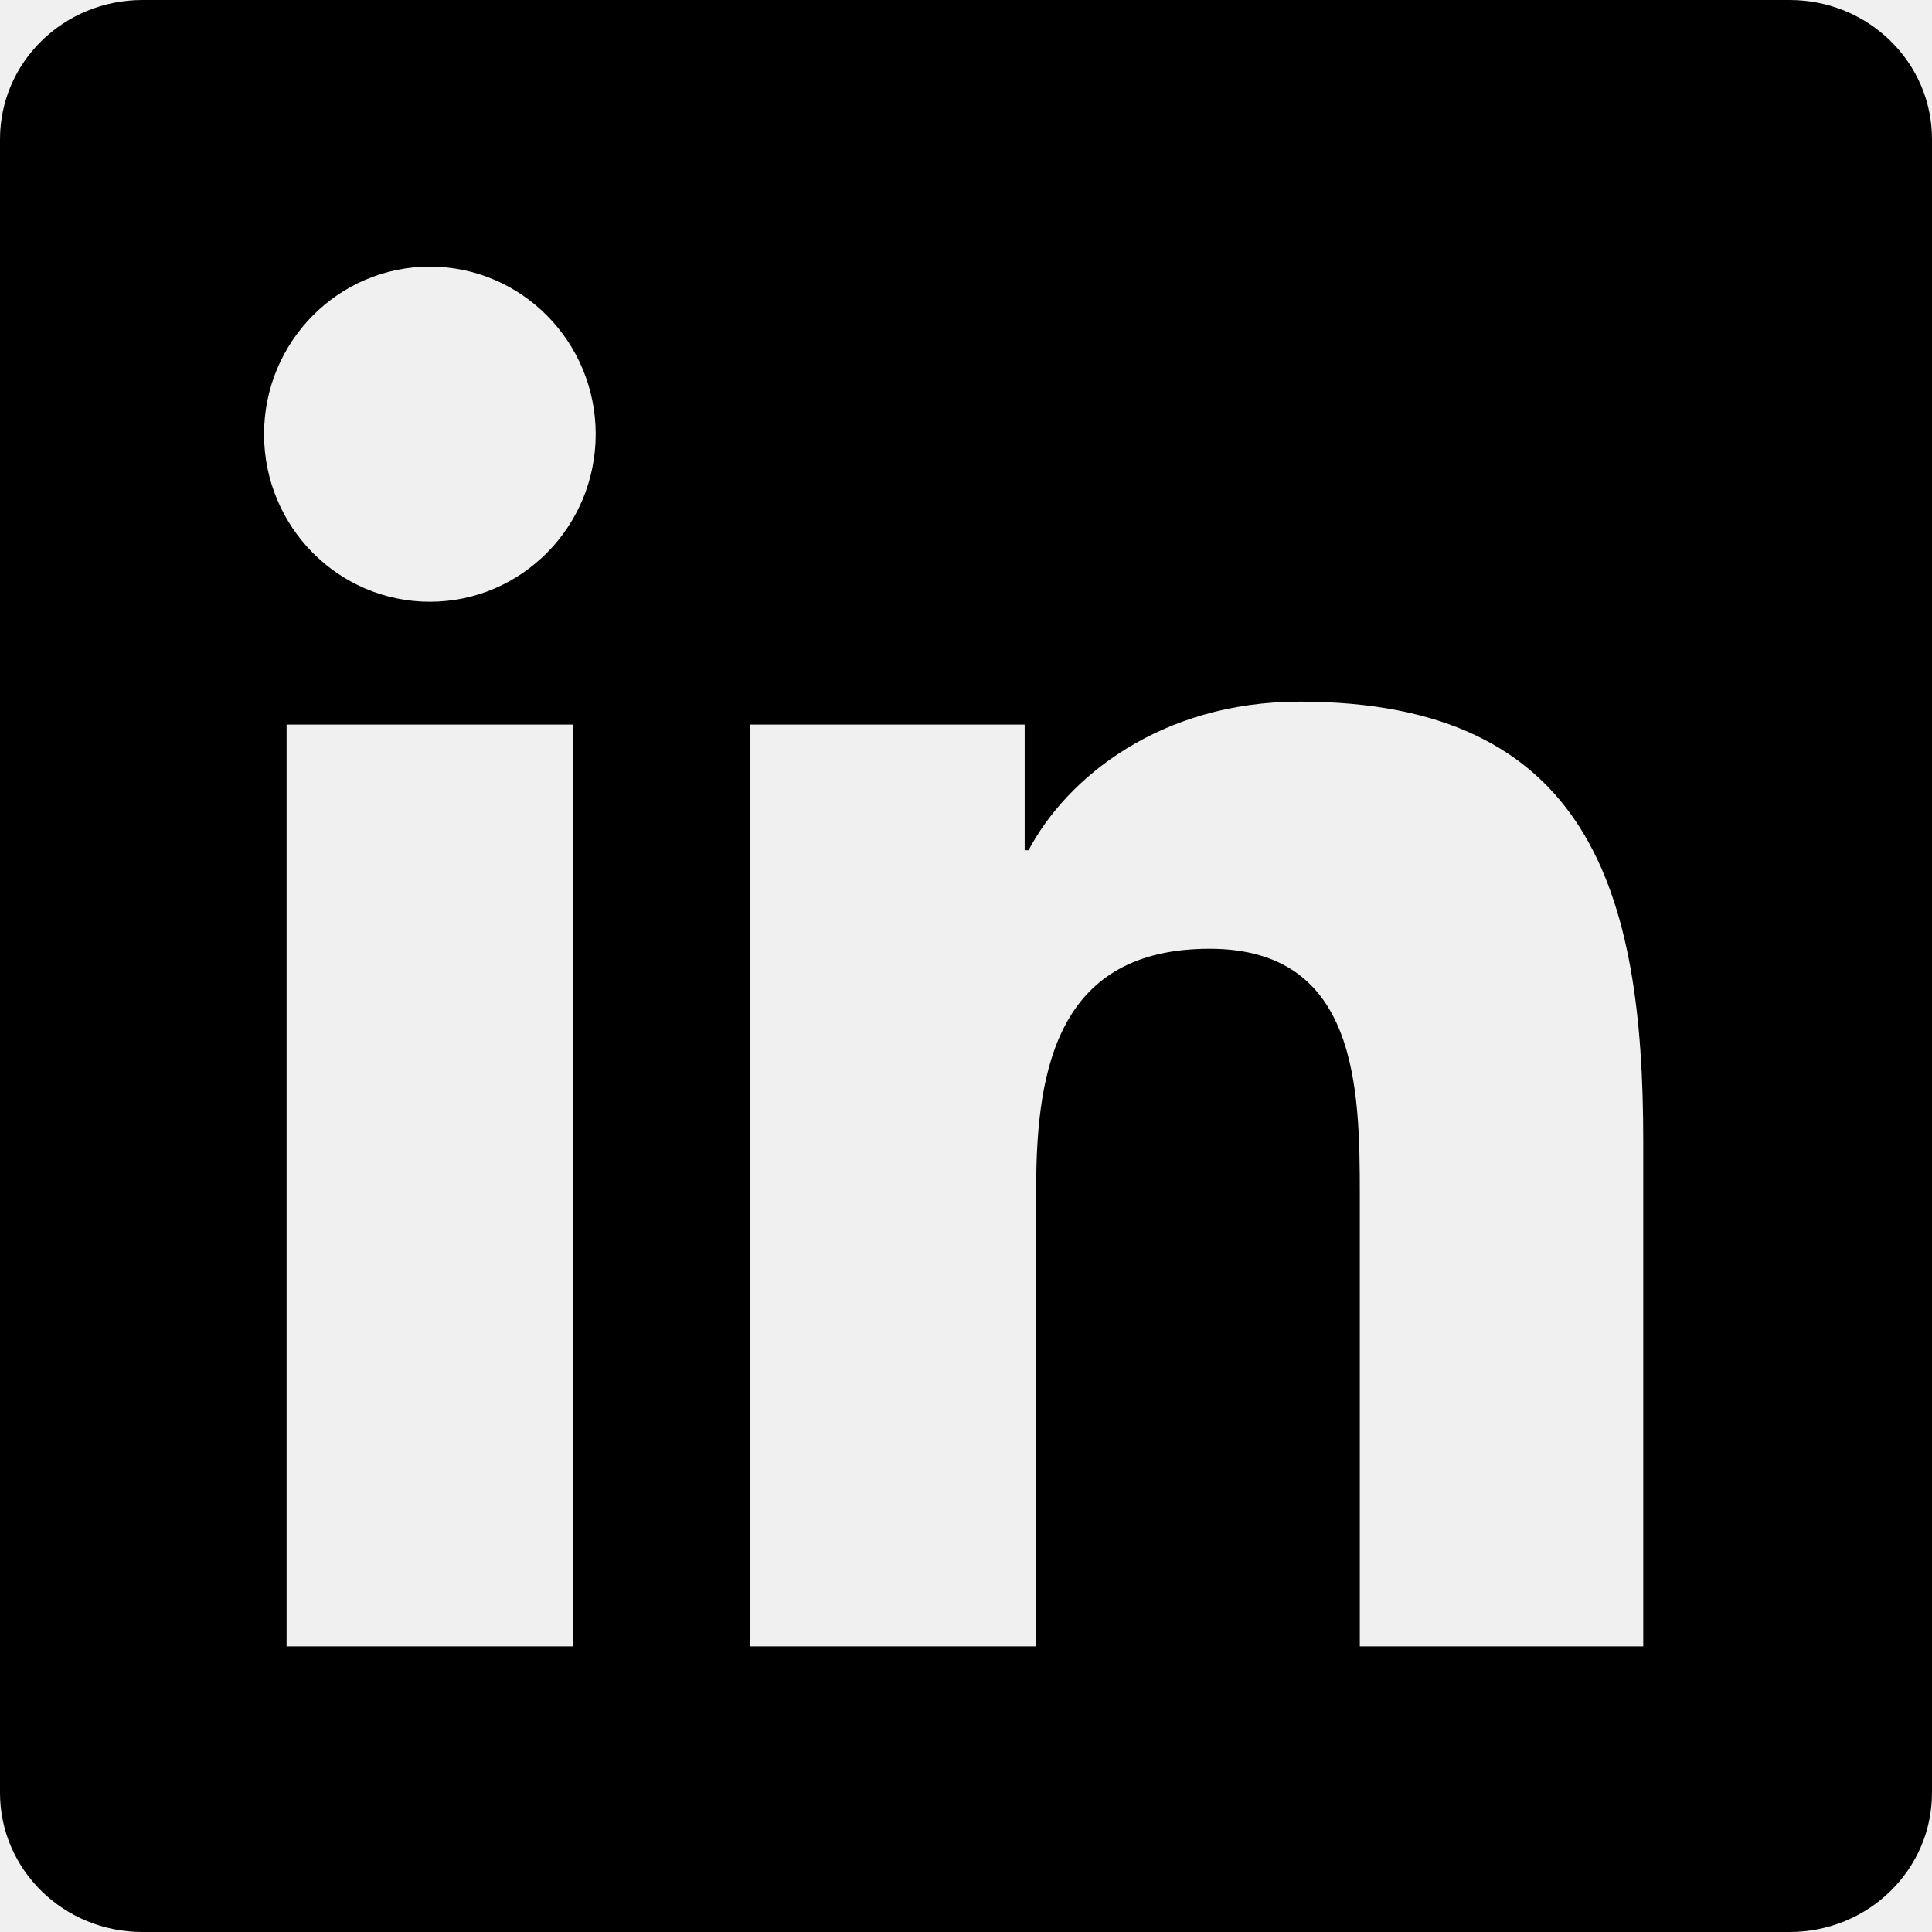
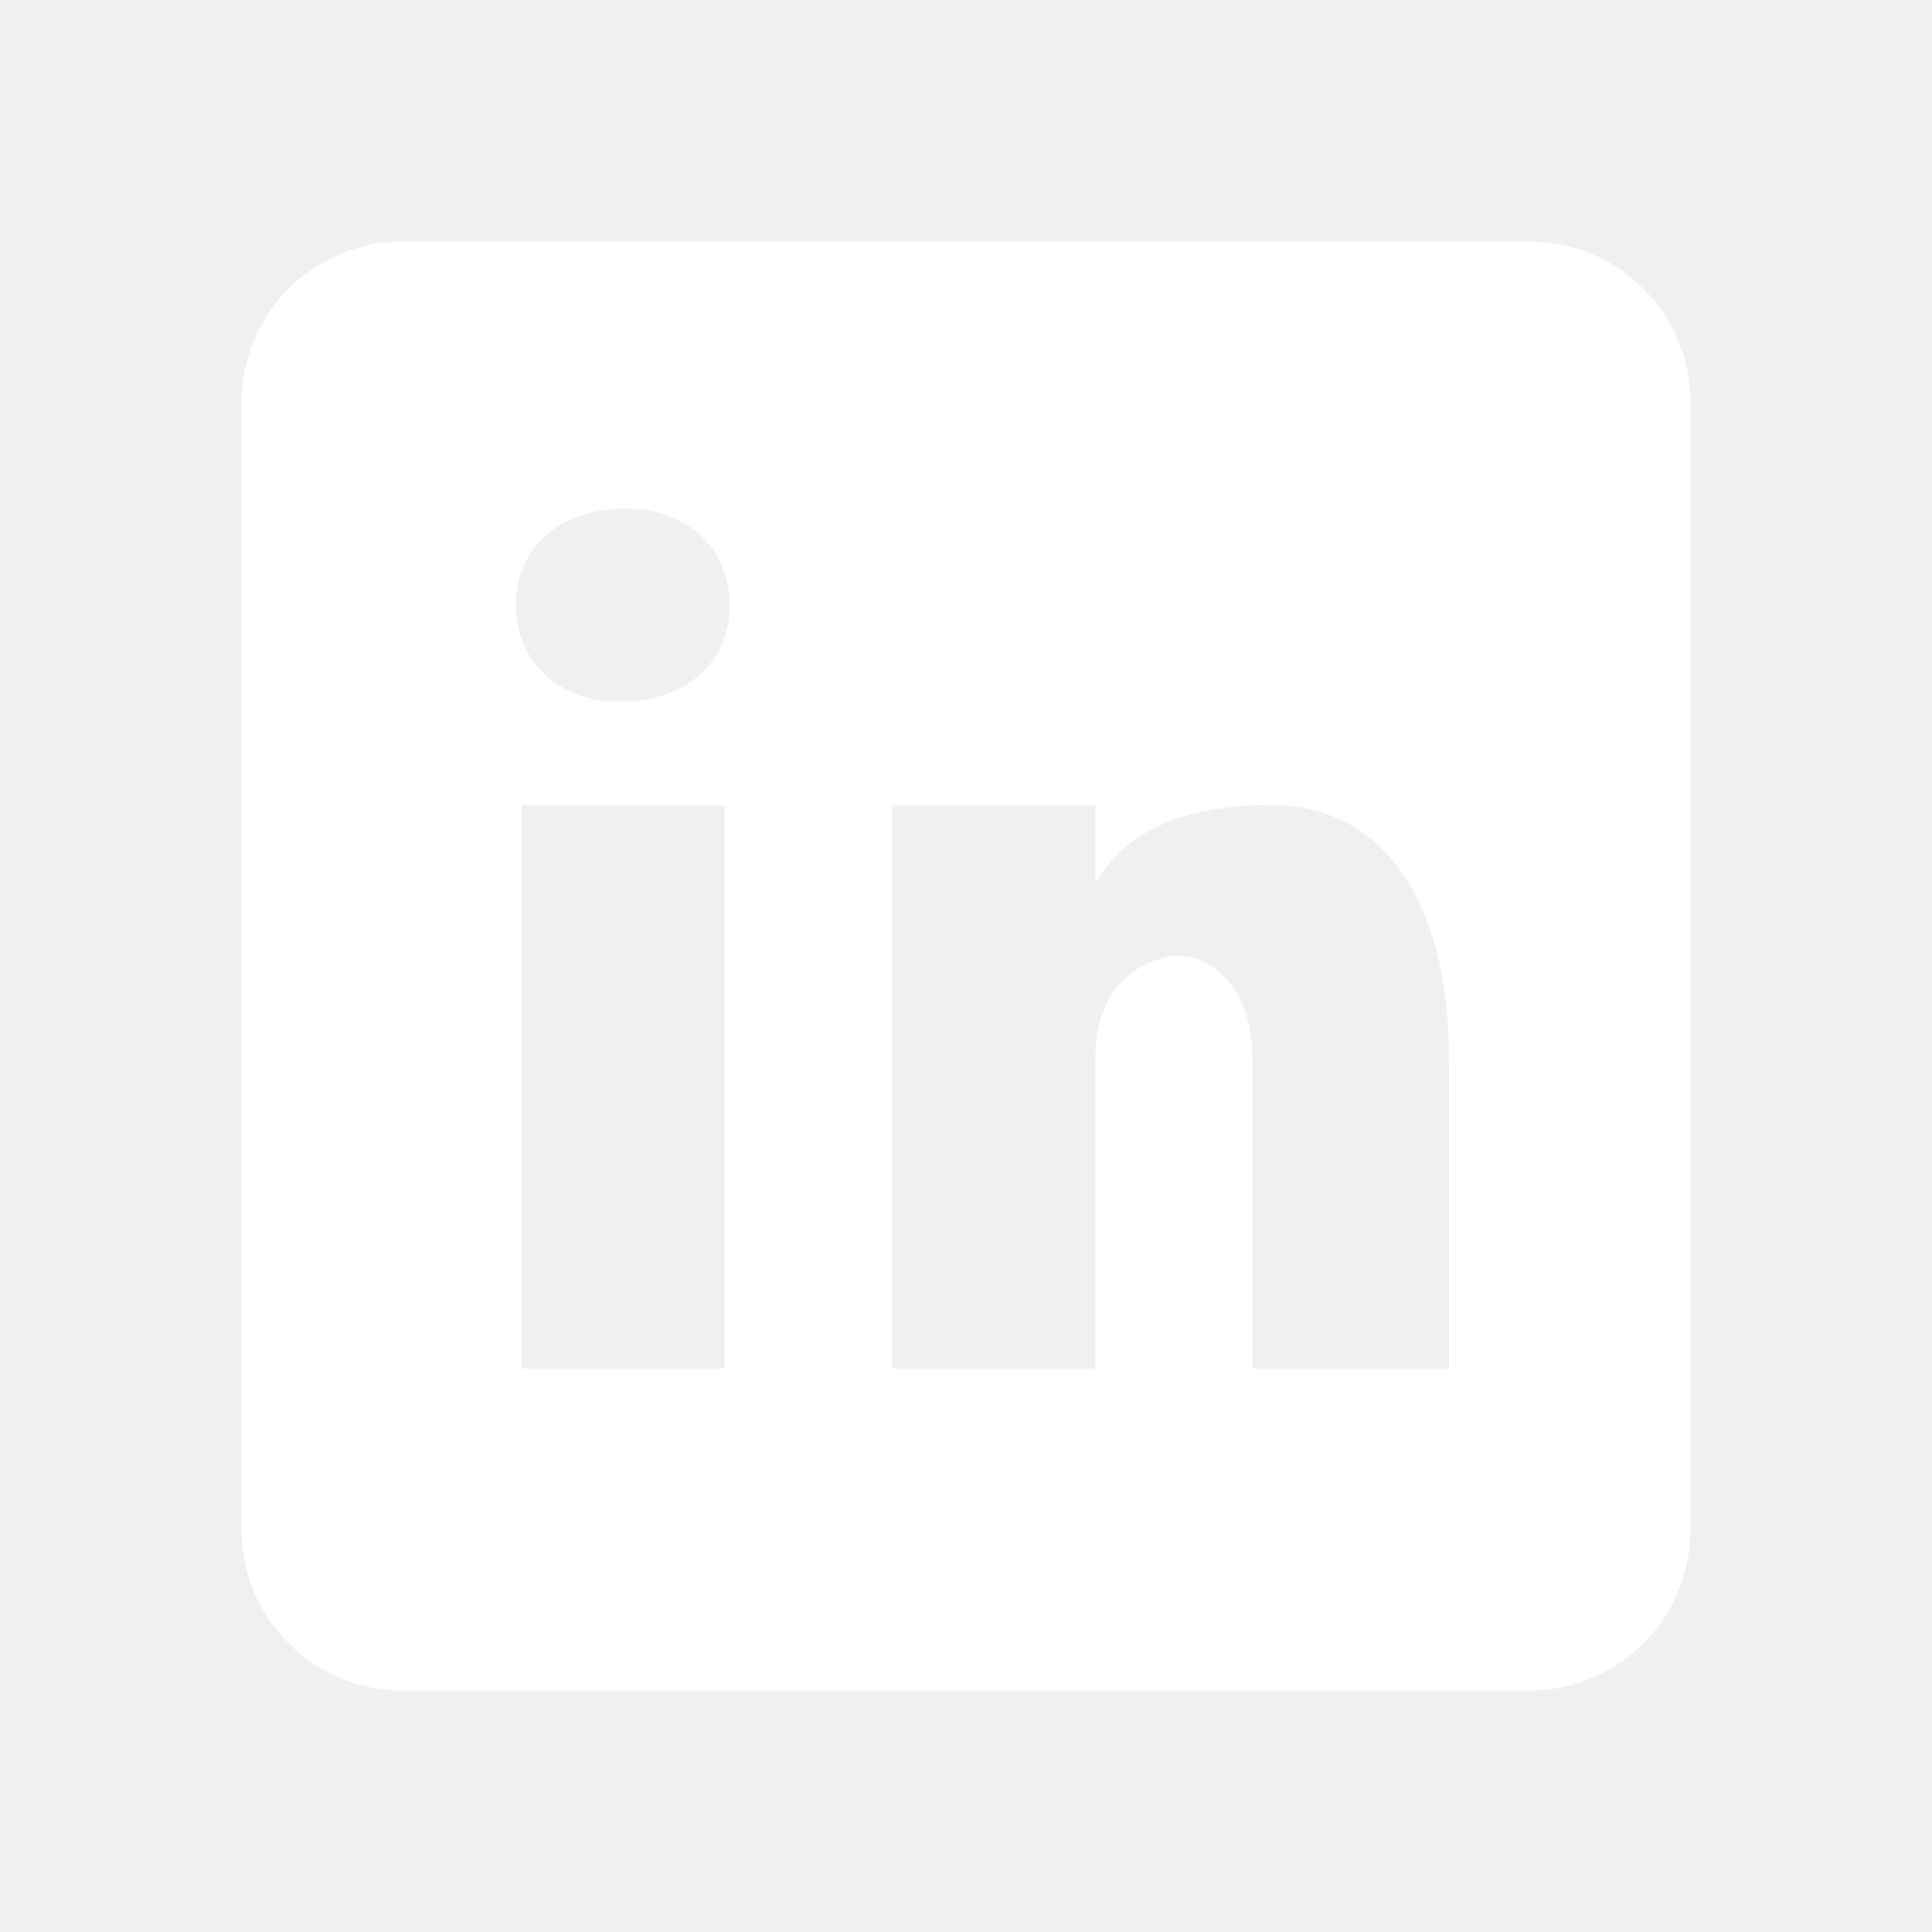
- <svg xmlns="http://www.w3.org/2000/svg" viewBox="0 0 24 24" width="24px" height="24px" fill="#000000">
-   <path d="M22.23 0H1.77C.79 0 0 .774 0 1.729v20.542C0 23.226.79 24 1.77 24h20.46C23.21 24 24 23.226 24 22.271V1.729C24 .774 23.21 0 22.23 0zM7.12 20.452H3.56V9.001h3.56v11.451zM5.34 7.475c-1.138 0-2.06-.933-2.06-2.081 0-1.149.922-2.082 2.06-2.082s2.06.933 2.06 2.082c0 1.148-.922 2.081-2.06 2.081zm15.112 12.977h-3.56v-5.604c0-1.337-.026-3.062-1.866-3.062-1.867 0-2.154 1.46-2.154 2.969v5.697h-3.56V9.001h3.417v1.561h.048c.476-.9 1.637-1.846 3.368-1.846 3.6 0 4.268 2.369 4.268 5.448v6.289z" />
+ <svg xmlns="http://www.w3.org/2000/svg" viewBox="0,0,256,256" width="24px" height="24px" fill-rule="nonzero">
+   <g fill="#ffffff" fill-rule="nonzero" stroke="none" stroke-width="1" stroke-linecap="butt" stroke-linejoin="miter" stroke-miterlimit="10" stroke-dasharray="" stroke-dashoffset="0" font-family="none" font-weight="none" font-size="none" text-anchor="none" style="mix-blend-mode: normal">
+     <g transform="scale(10.66667,10.66667)">
+       <path d="M19,3h-14c-1.105,0 -2,0.895 -2,2v14c0,1.105 0.895,2 2,2h14c1.105,0 2,-0.895 2,-2v-14c0,-1.105 -0.895,-2 -2,-2zM9,17h-2.523v-7h2.523zM7.694,8.717c-0.771,0 -1.286,-0.514 -1.286,-1.2c0,-0.686 0.514,-1.2 1.371,-1.2c0.771,0 1.286,0.514 1.286,1.2c0,0.686 -0.514,1.2 -1.371,1.2zM18,17h-2.442v-3.826c0,-1.058 -0.651,-1.302 -0.895,-1.302c-0.244,0 -1.058,0.163 -1.058,1.302c0,0.163 0,3.826 0,3.826h-2.523v-7h2.523v0.977c0.325,-0.57 0.976,-0.977 2.197,-0.977c1.221,0 2.198,0.977 2.198,3.174z" />
+     </g>
+   </g>
</svg>
